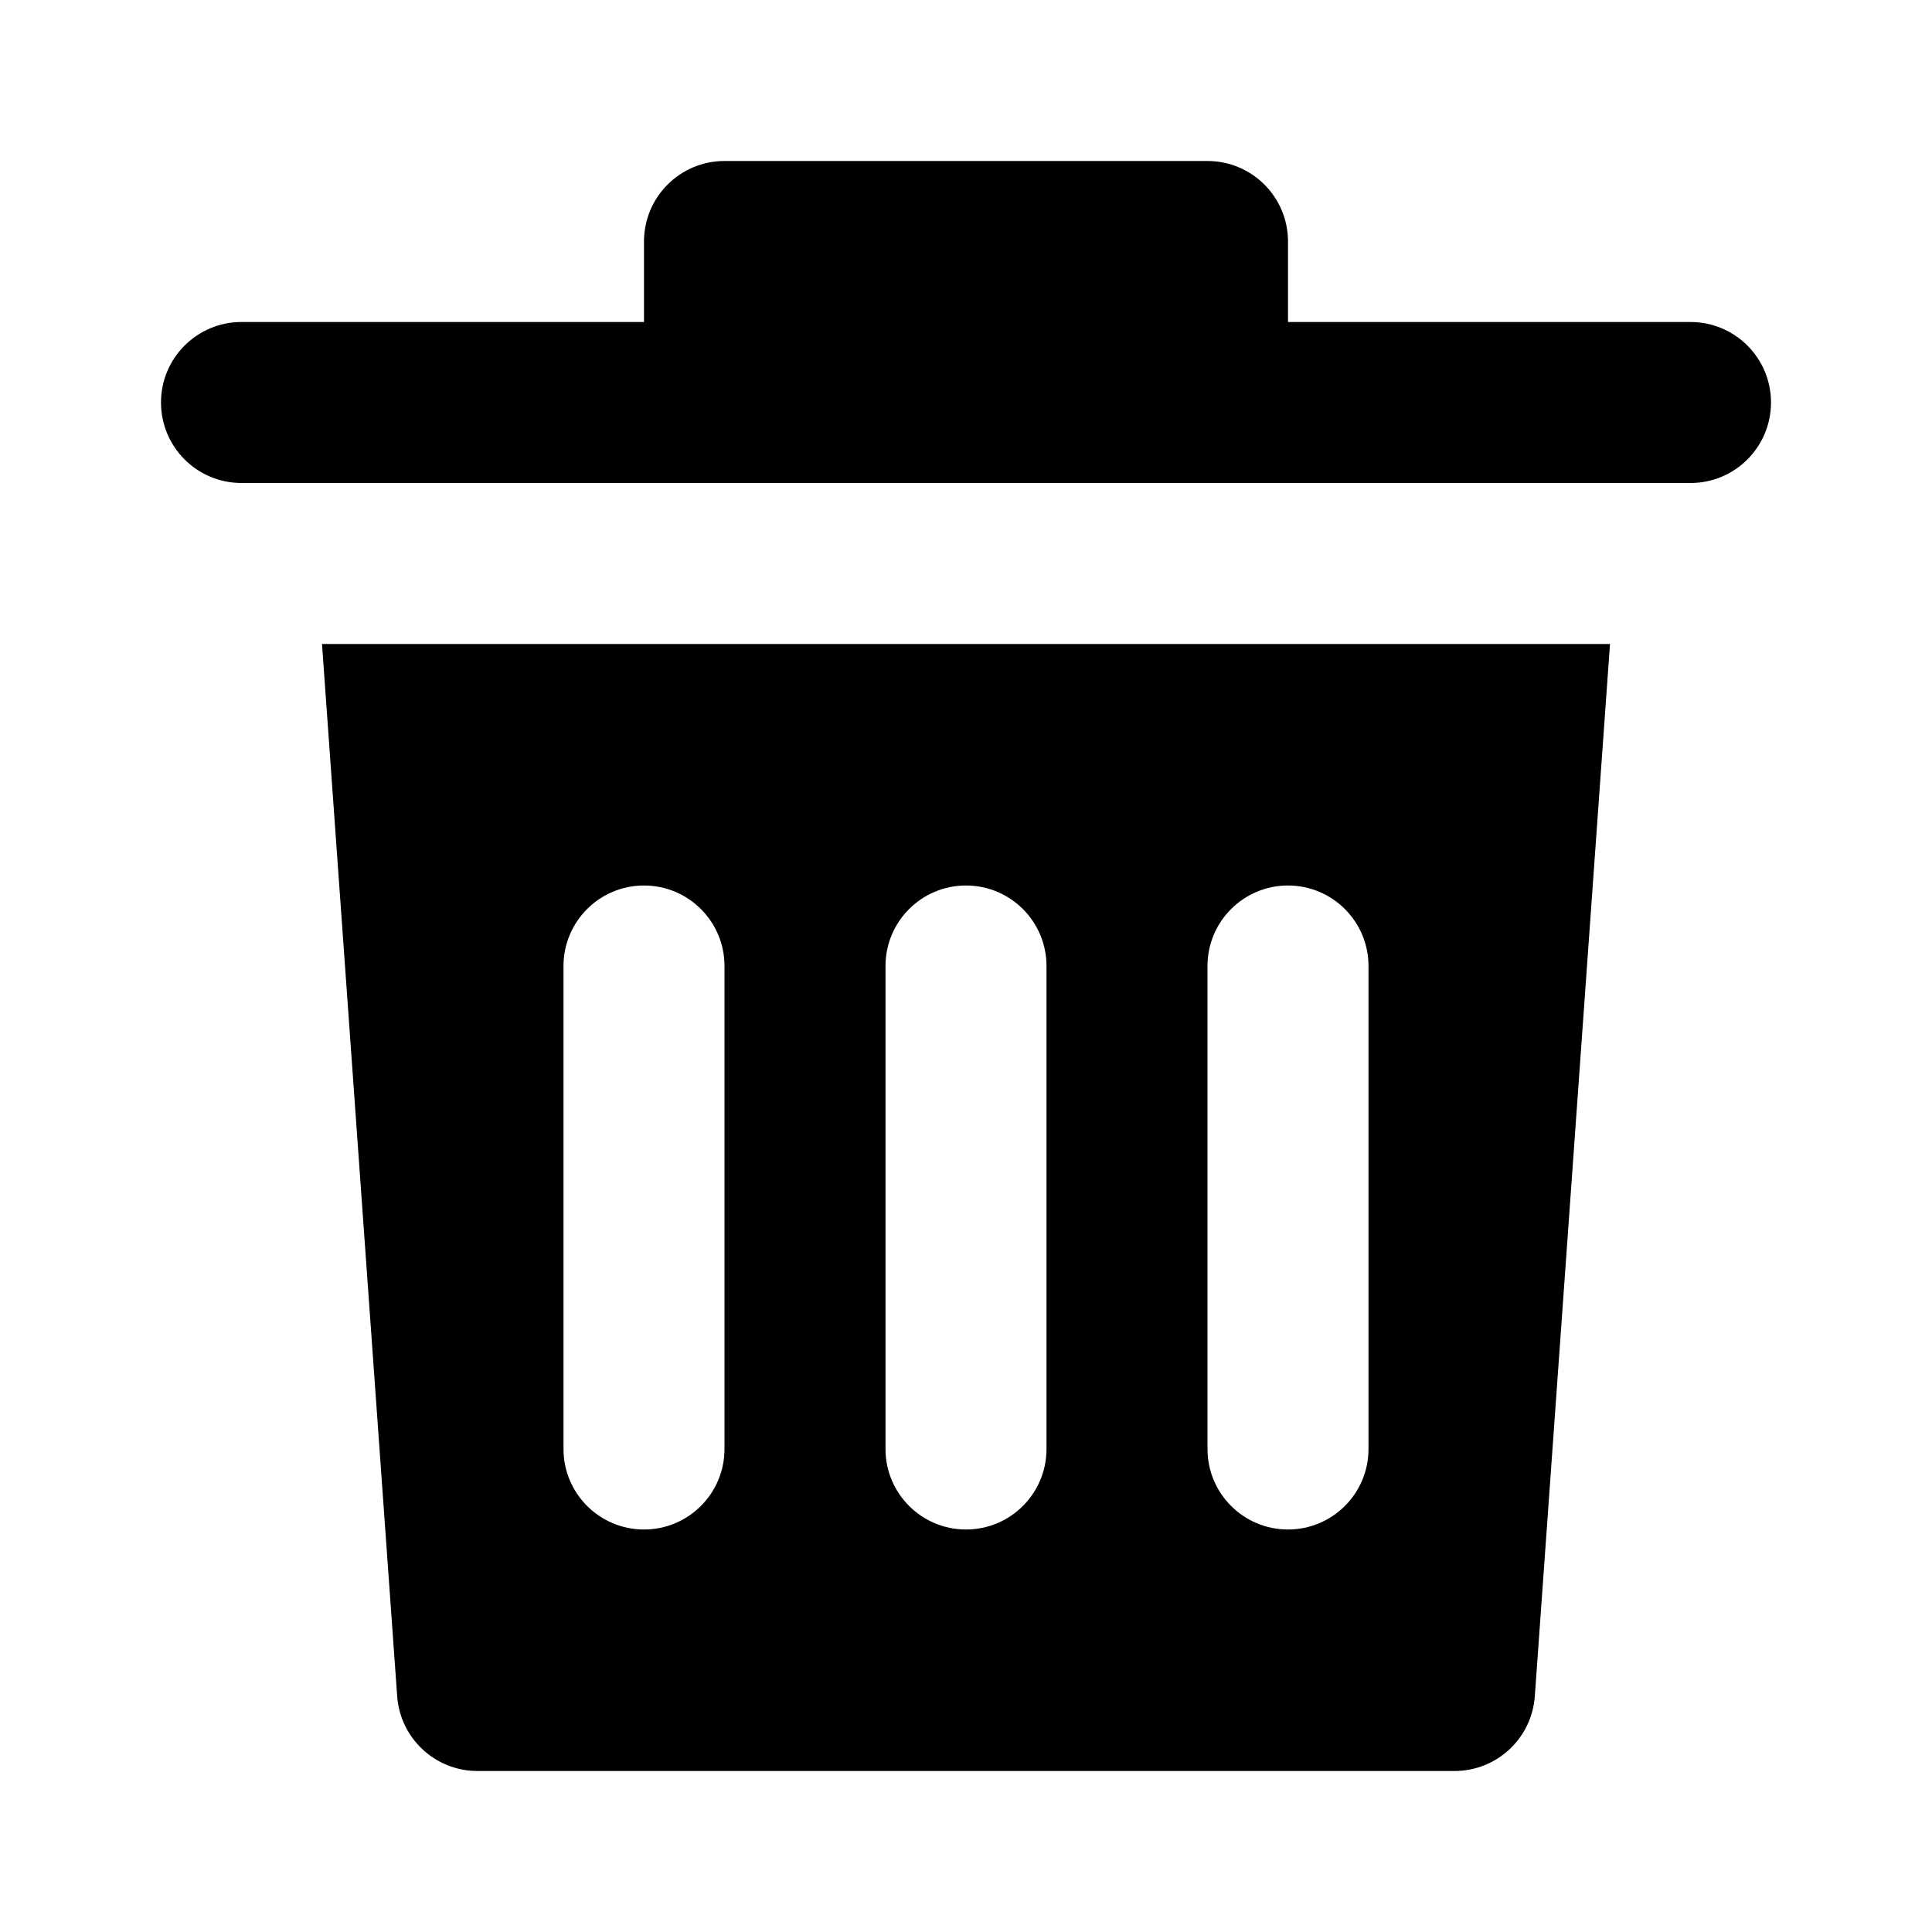
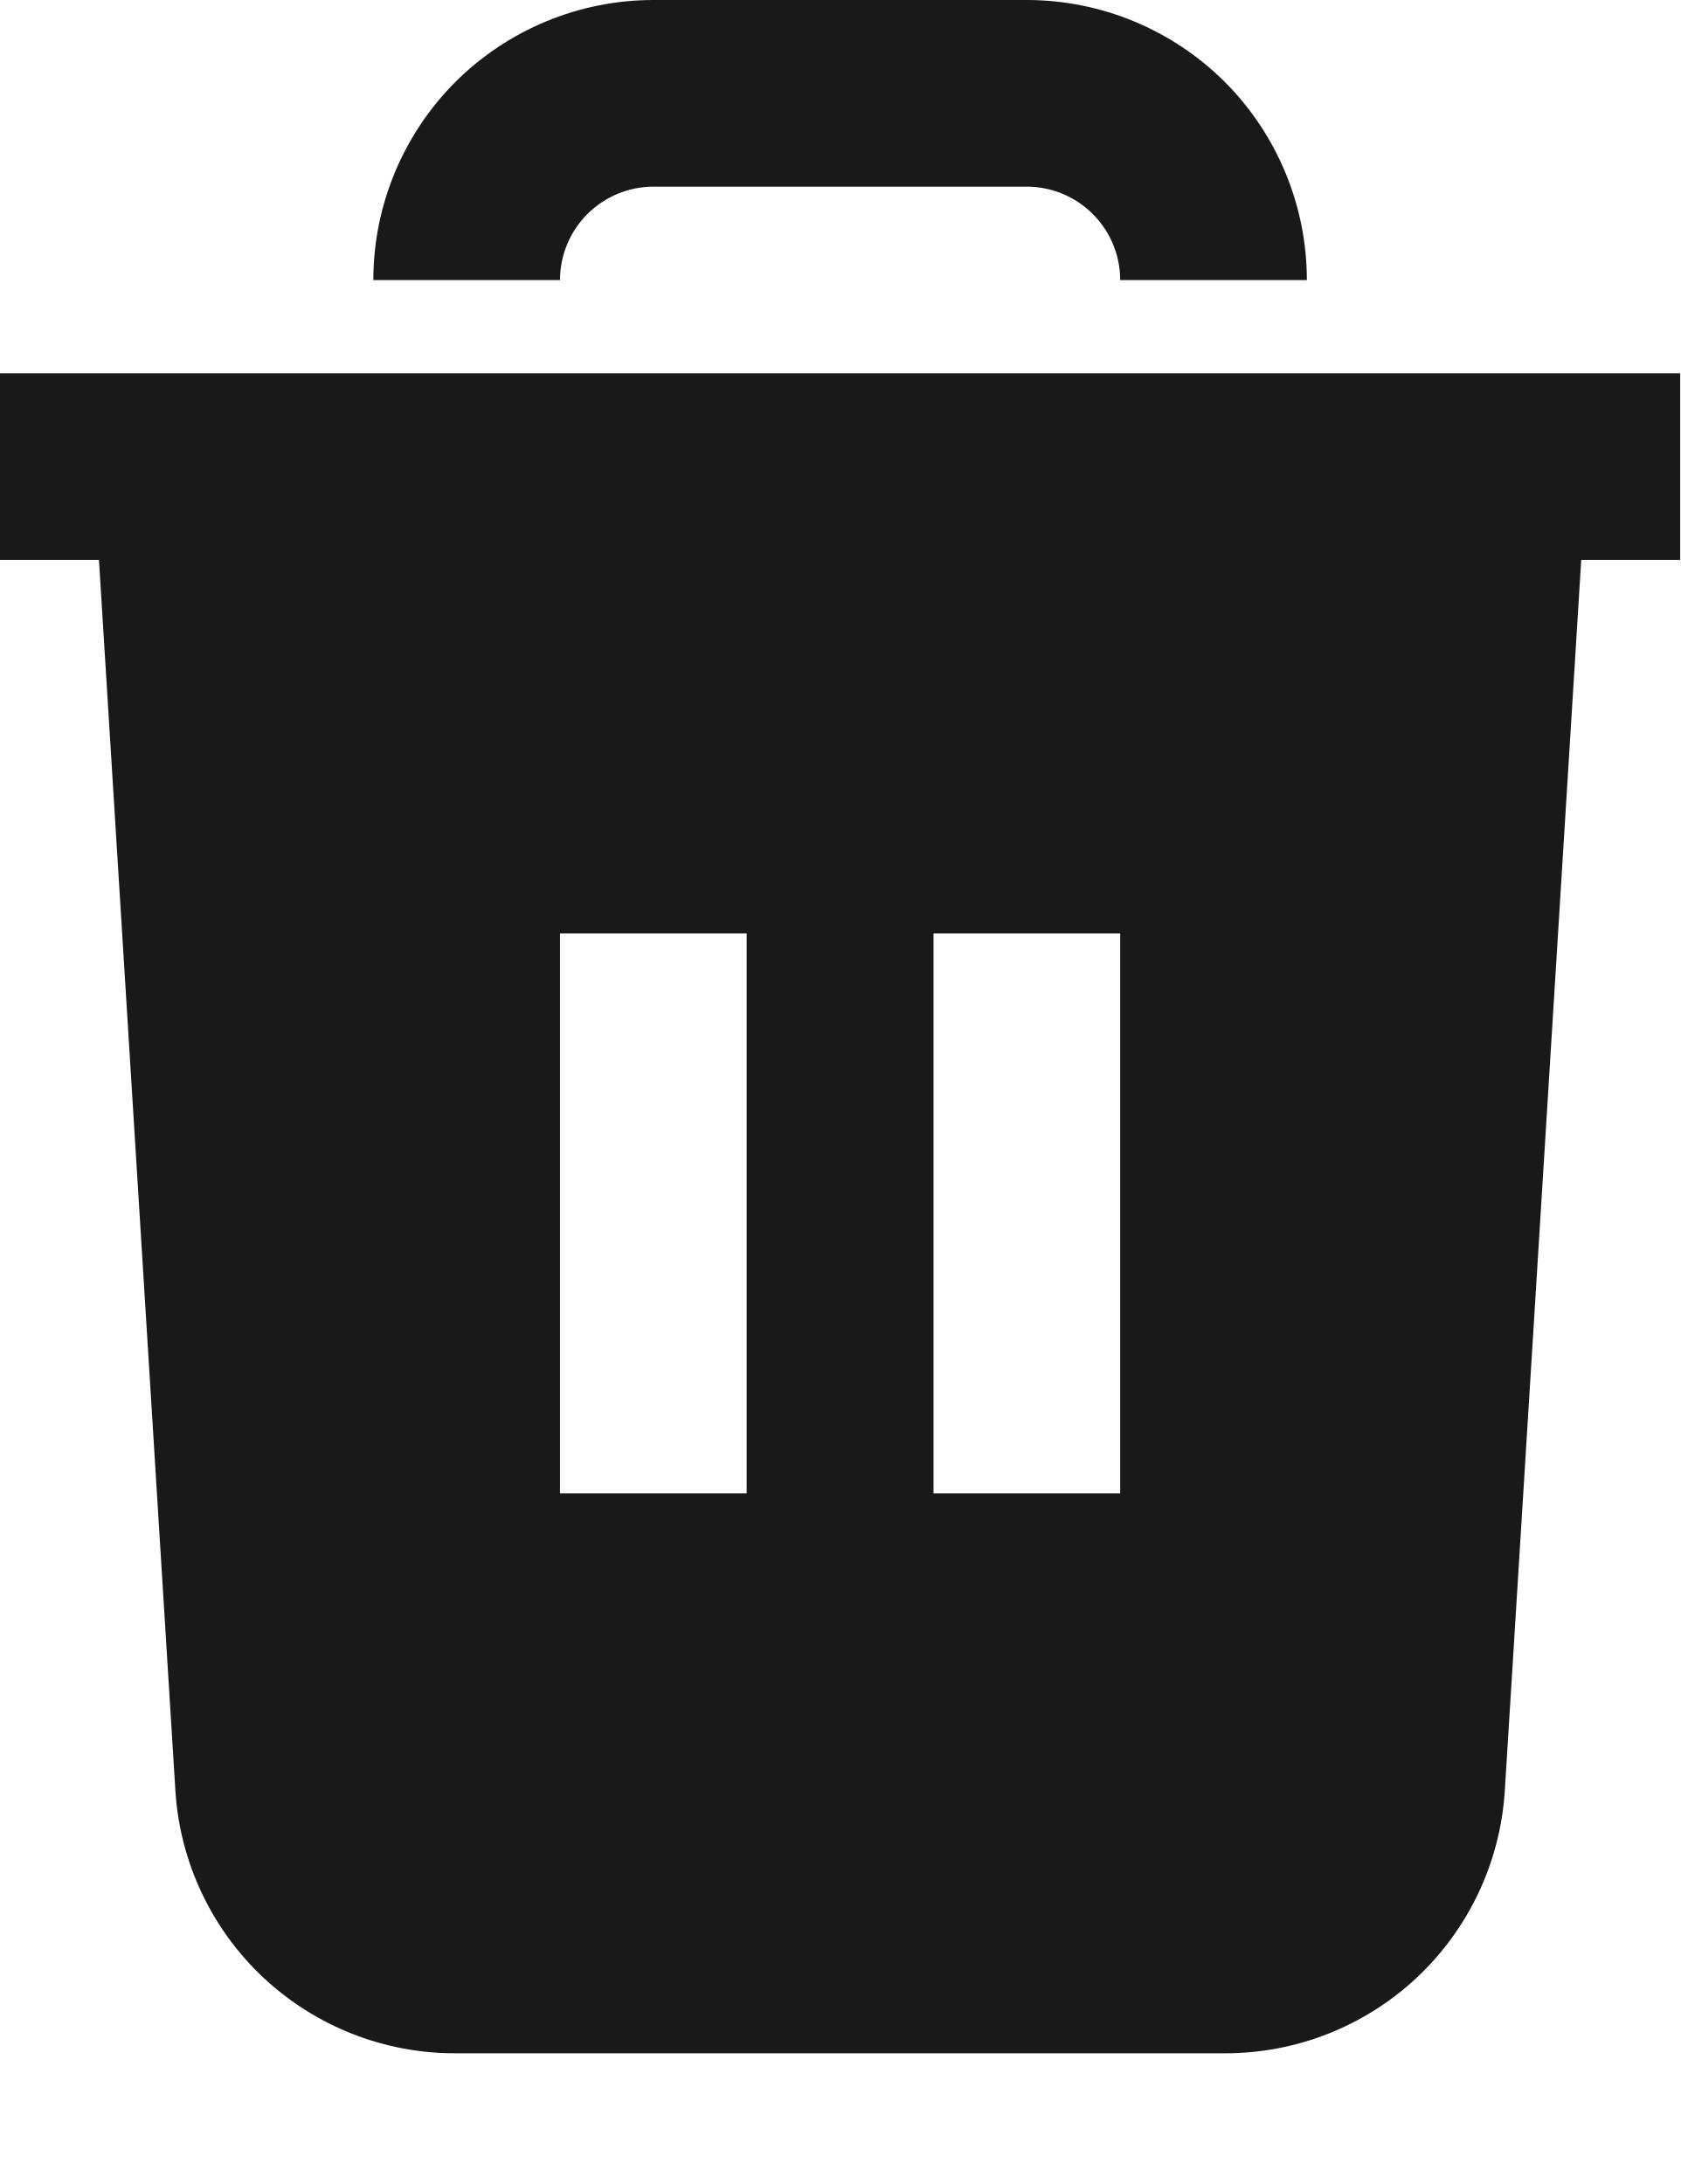
- <svg xmlns="http://www.w3.org/2000/svg" viewBox="0 0 24 24">
-   <path d="M22,5a1,1,0,0,1-1,1H3A1,1,0,0,1,3,4H8V3A1,1,0,0,1,9,2h6a1,1,0,0,1,1,1V4h5A1,1,0,0,1,22,5ZM4.934,21.071,4,8H20l-.934,13.071a1,1,0,0,1-1,.929H5.931A1,1,0,0,1,4.934,21.071ZM15,18a1,1,0,0,0,2,0V12a1,1,0,0,0-2,0Zm-4,0a1,1,0,0,0,2,0V12a1,1,0,0,0-2,0ZM7,18a1,1,0,0,0,2,0V12a1,1,0,0,0-2,0Z" />
+ <svg xmlns="http://www.w3.org/2000/svg" width="10" height="13" viewBox="0 0 10 13" fill="none">
+   <path d="M10 2.222H0V3.333H0.589L1.044 10.661C1.071 11.085 1.259 11.482 1.568 11.772C1.878 12.062 2.287 12.223 2.711 12.222H7.289C7.713 12.223 8.122 12.062 8.432 11.772C8.741 11.482 8.929 11.085 8.956 10.661L9.411 3.333H10V2.222ZM4.444 8.889H3.333V5.556H4.444V8.889ZM6.667 8.889H5.556V5.556H6.667V8.889ZM3.333 1.667H2.222C2.222 1.225 2.398 0.801 2.71 0.488C3.023 0.176 3.447 0 3.889 0H6.111C6.553 0 6.977 0.176 7.29 0.488C7.602 0.801 7.778 1.225 7.778 1.667H6.667C6.667 1.519 6.608 1.378 6.504 1.274C6.4 1.17 6.258 1.111 6.111 1.111H3.889C3.742 1.111 3.6 1.17 3.496 1.274C3.392 1.378 3.333 1.519 3.333 1.667Z" fill="#1A1919" />
</svg>
